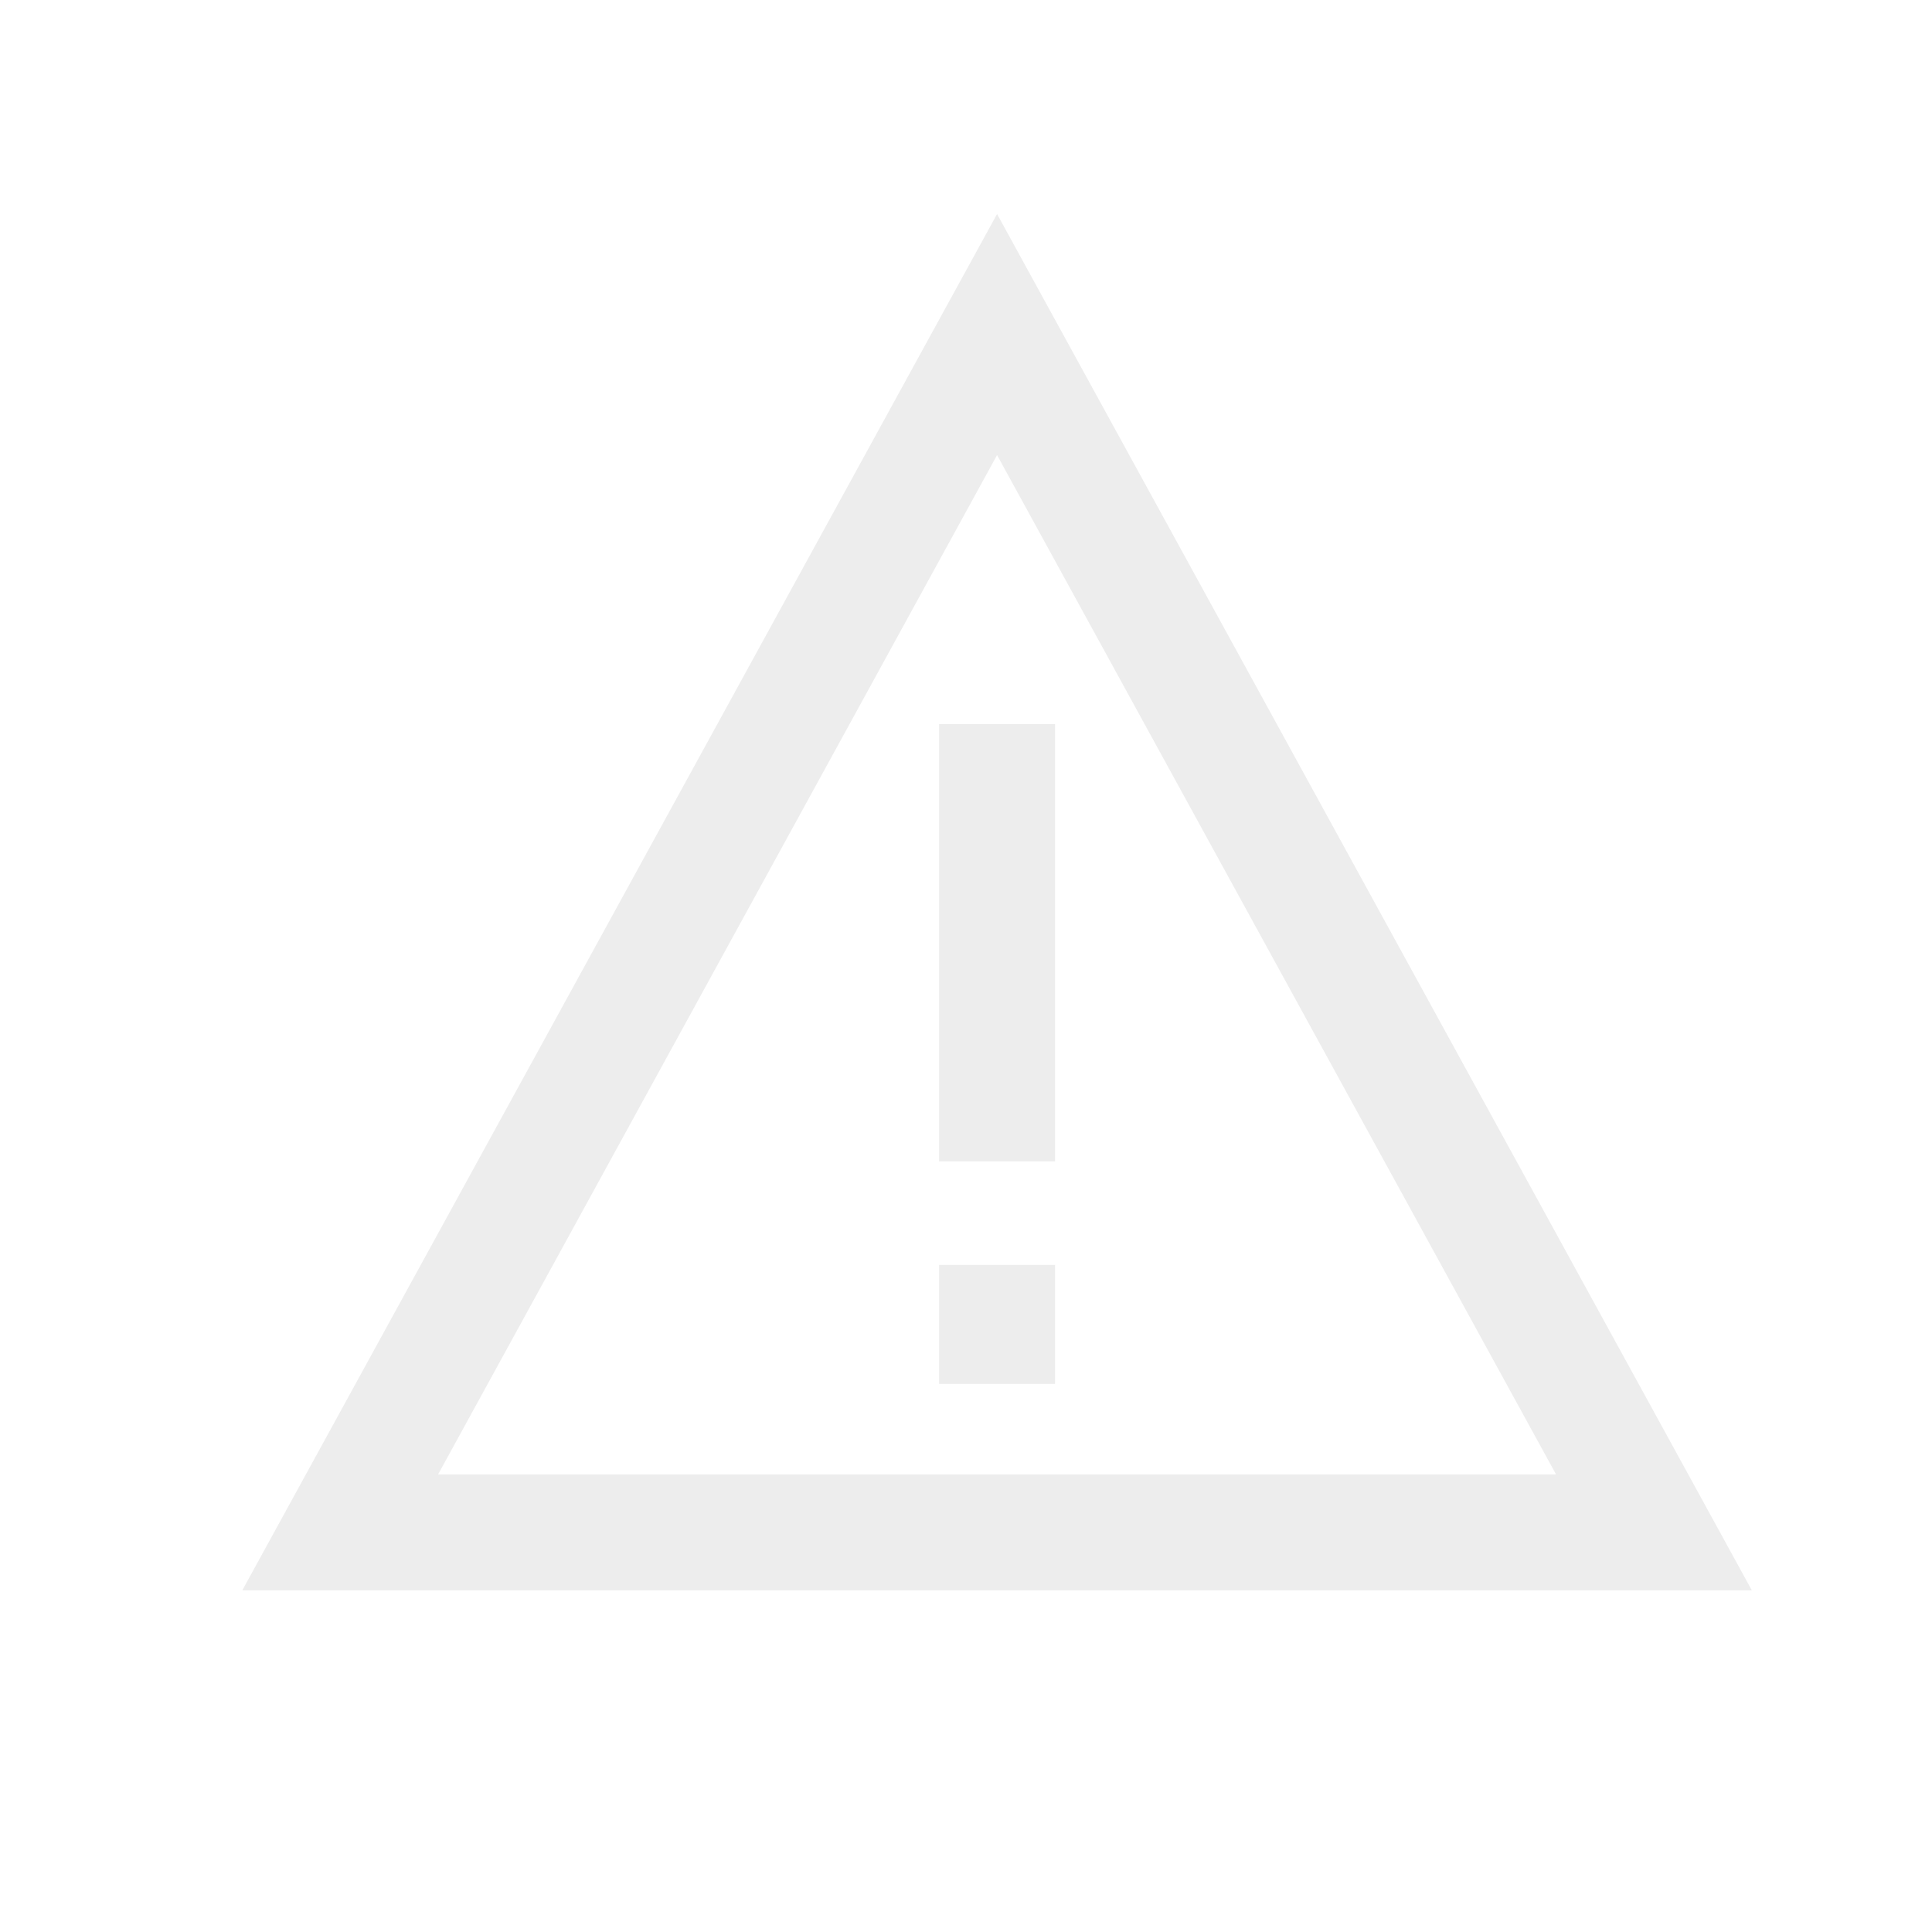
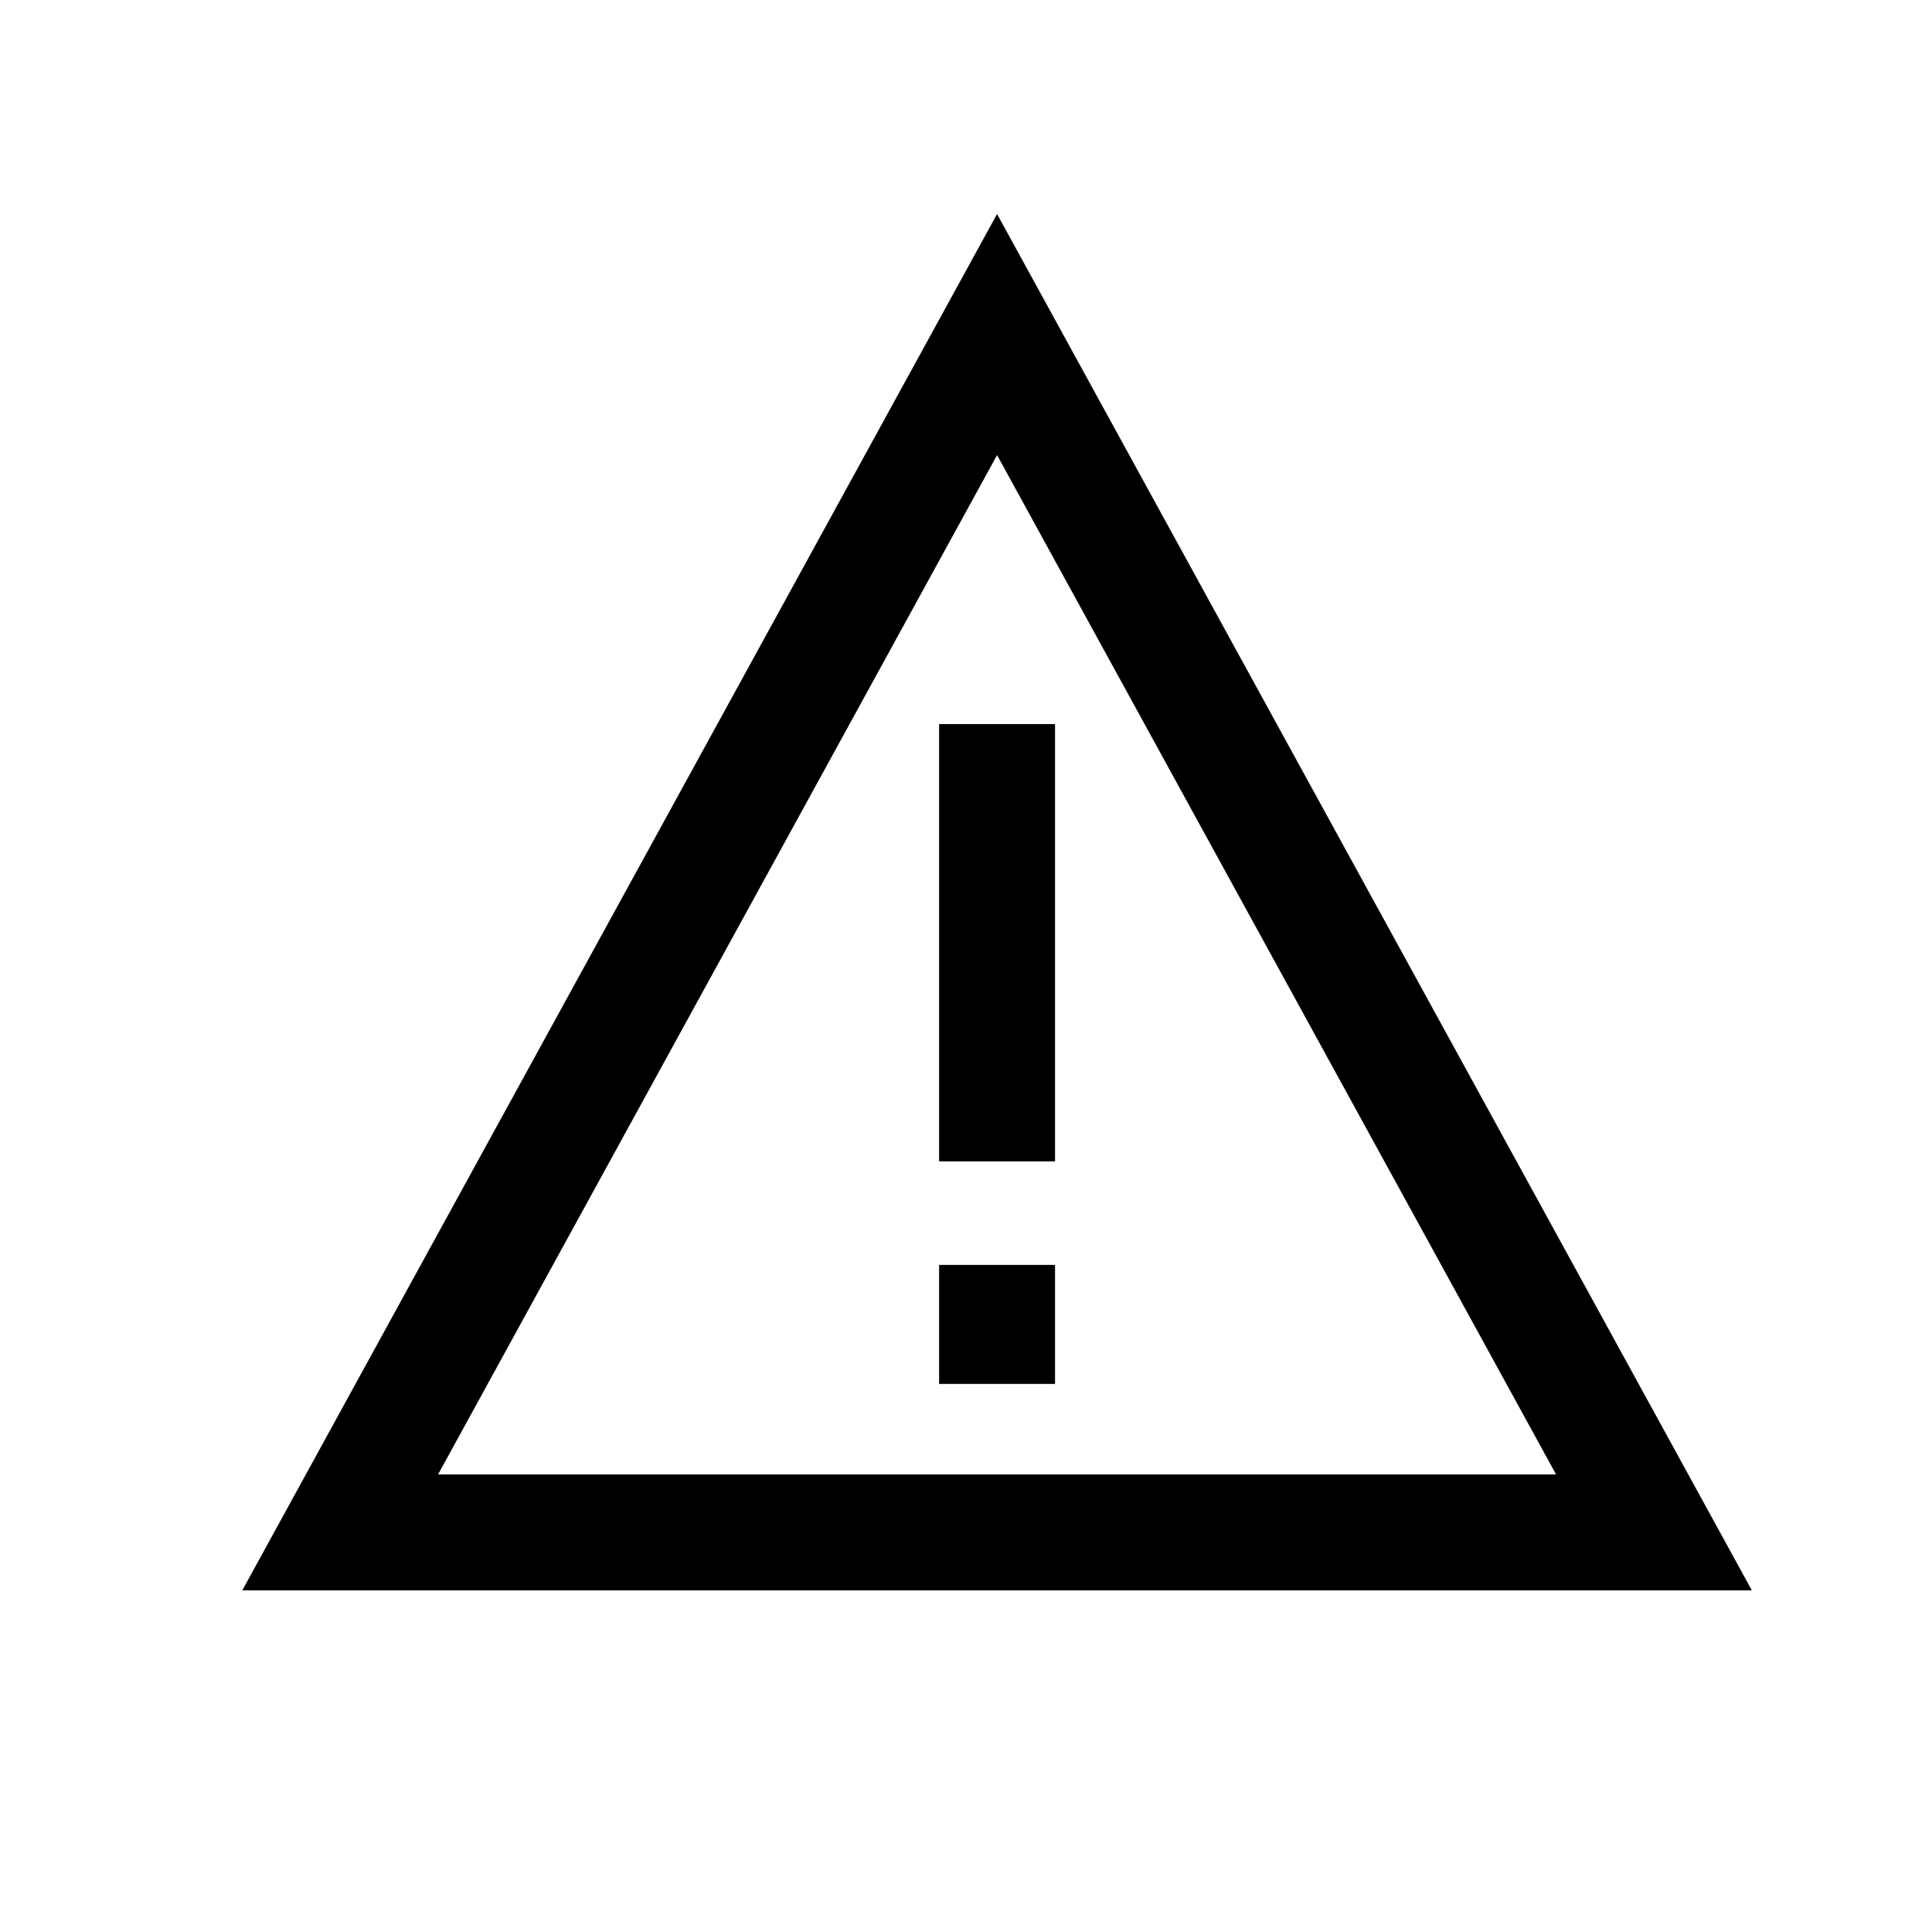
<svg xmlns="http://www.w3.org/2000/svg" width="25" height="25" viewBox="0 0 25 25" fill="none">
-   <path d="M4.402 19.829l8.5-15.5 8.5 15.5h-17zM12.902 9.37v5.658m0 1.34v1.54" stroke="#EDEDED" stroke-width="1.5" />
+   <path d="M4.402 19.829l8.5-15.5 8.5 15.5h-17zM12.902 9.37v5.658m0 1.34v1.54" stroke="currentColor" stroke-width="1.5" />
</svg>
